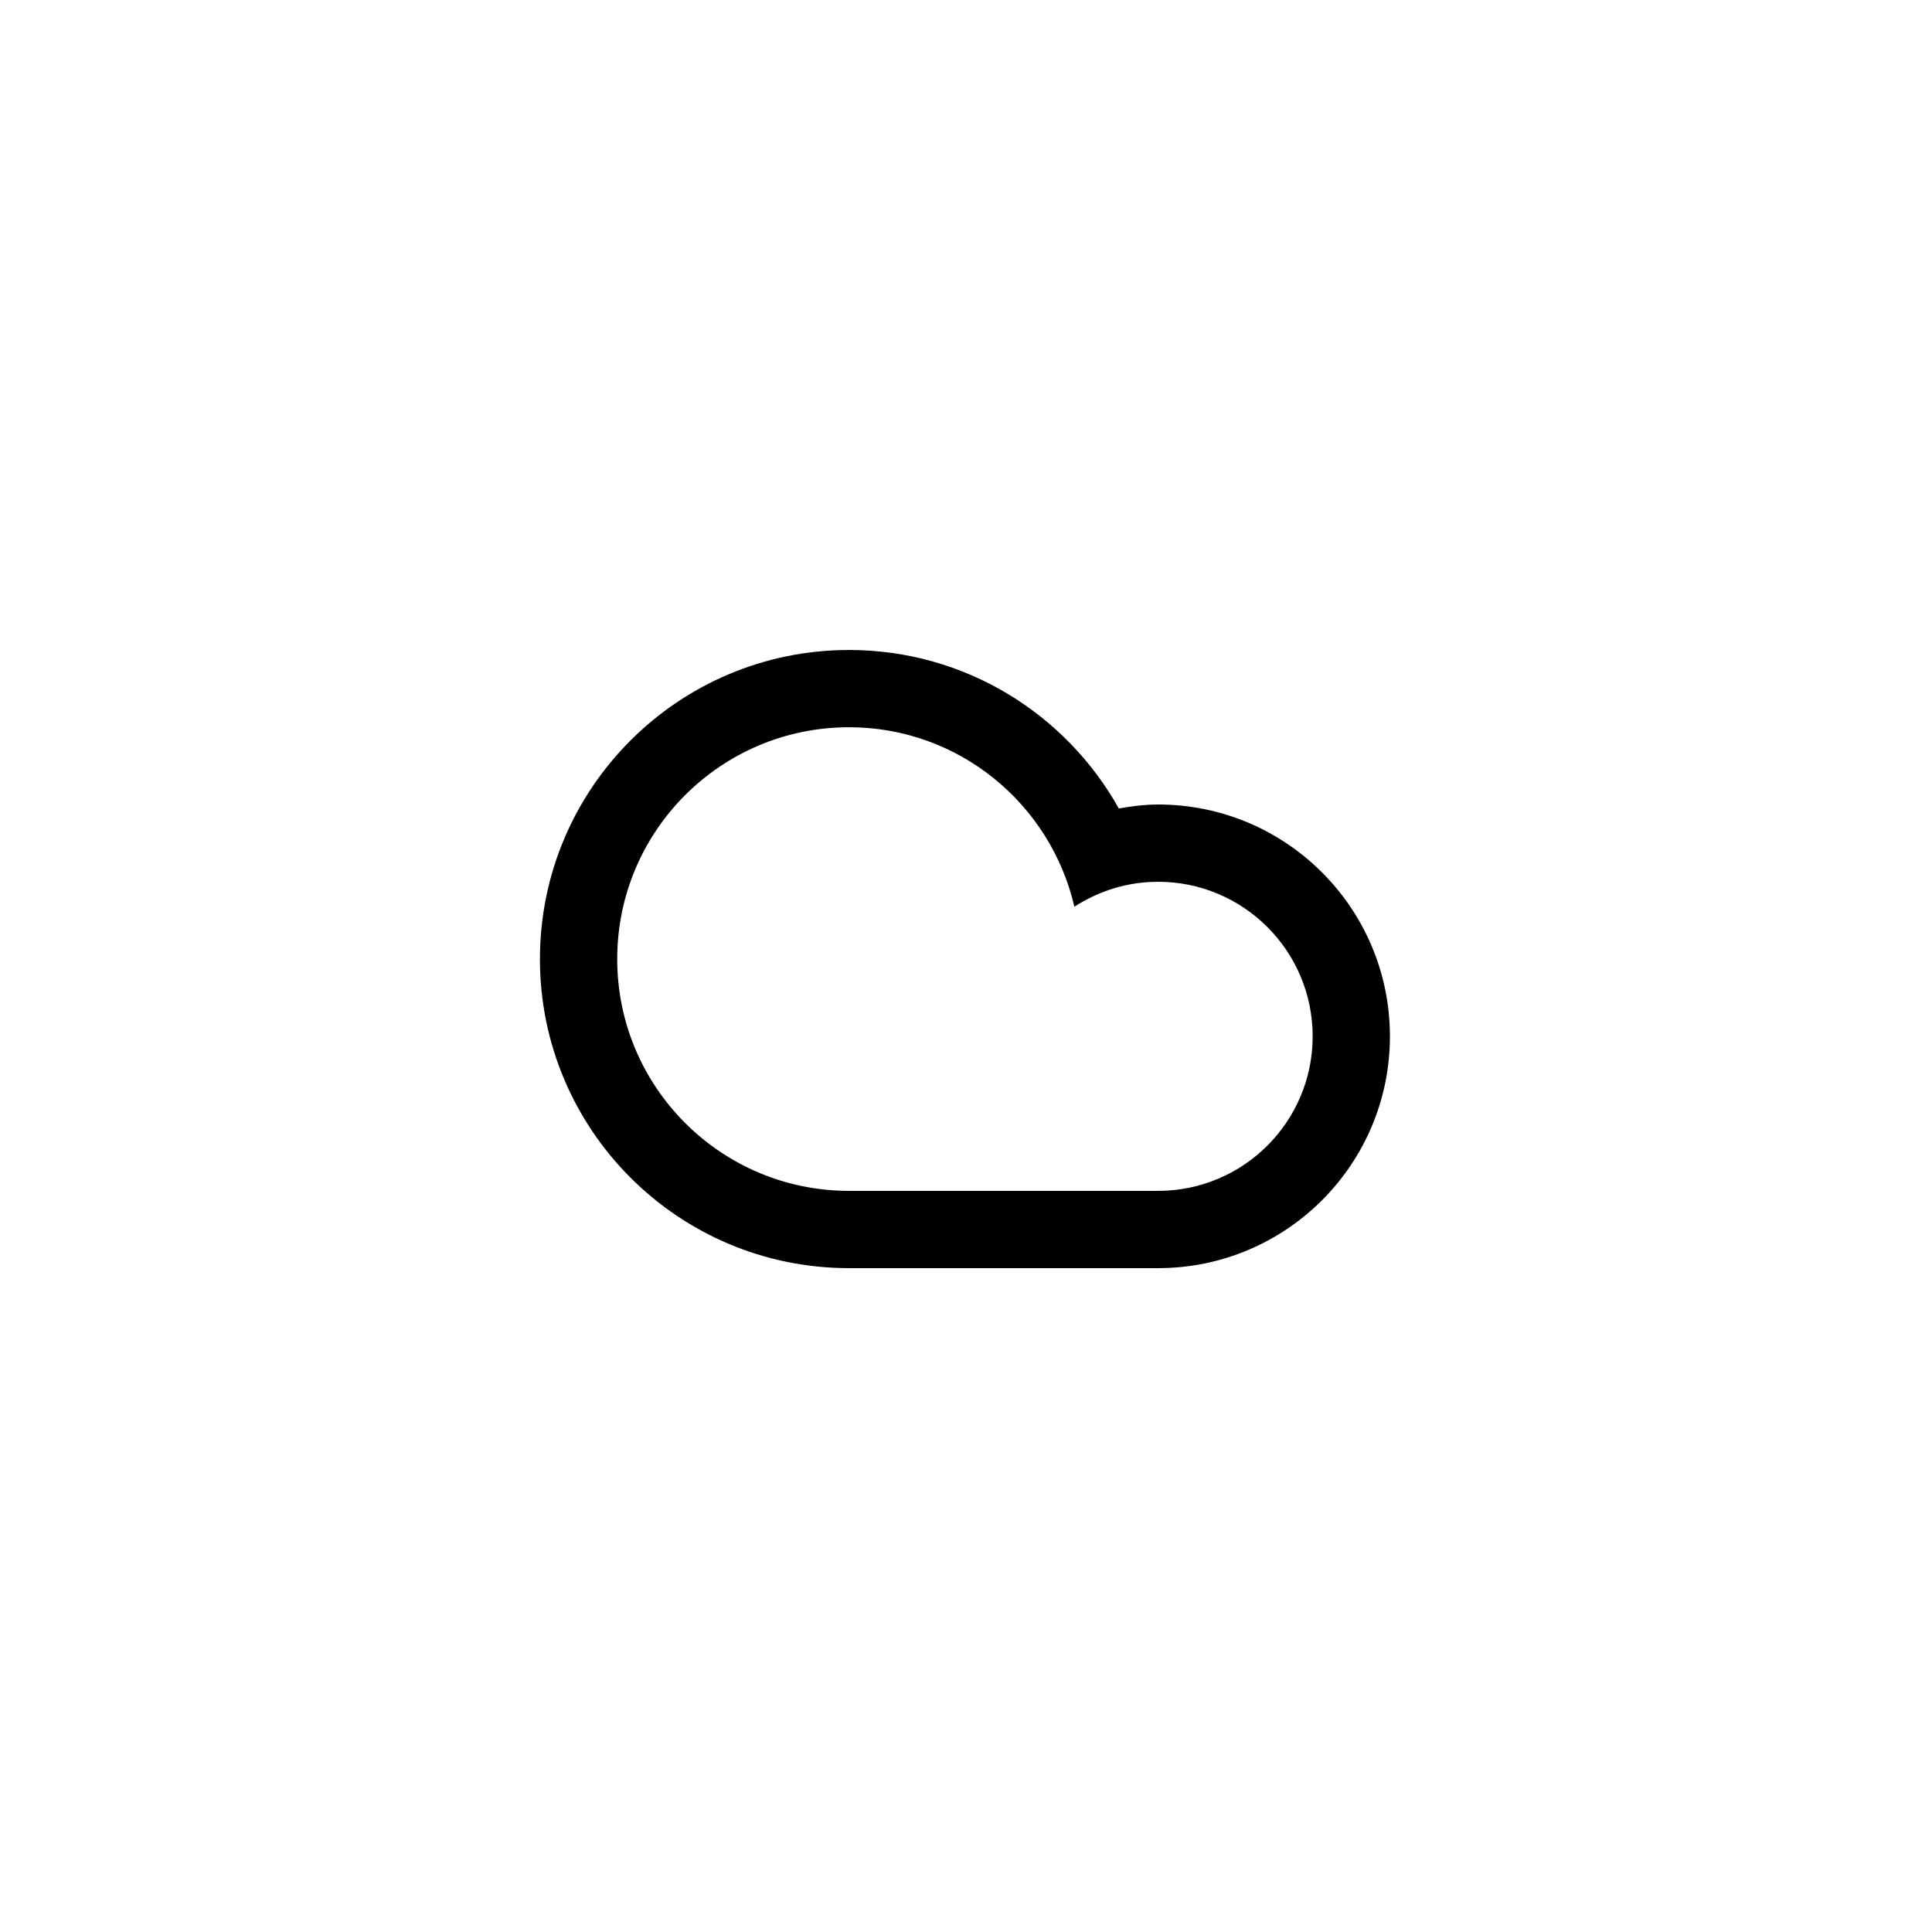
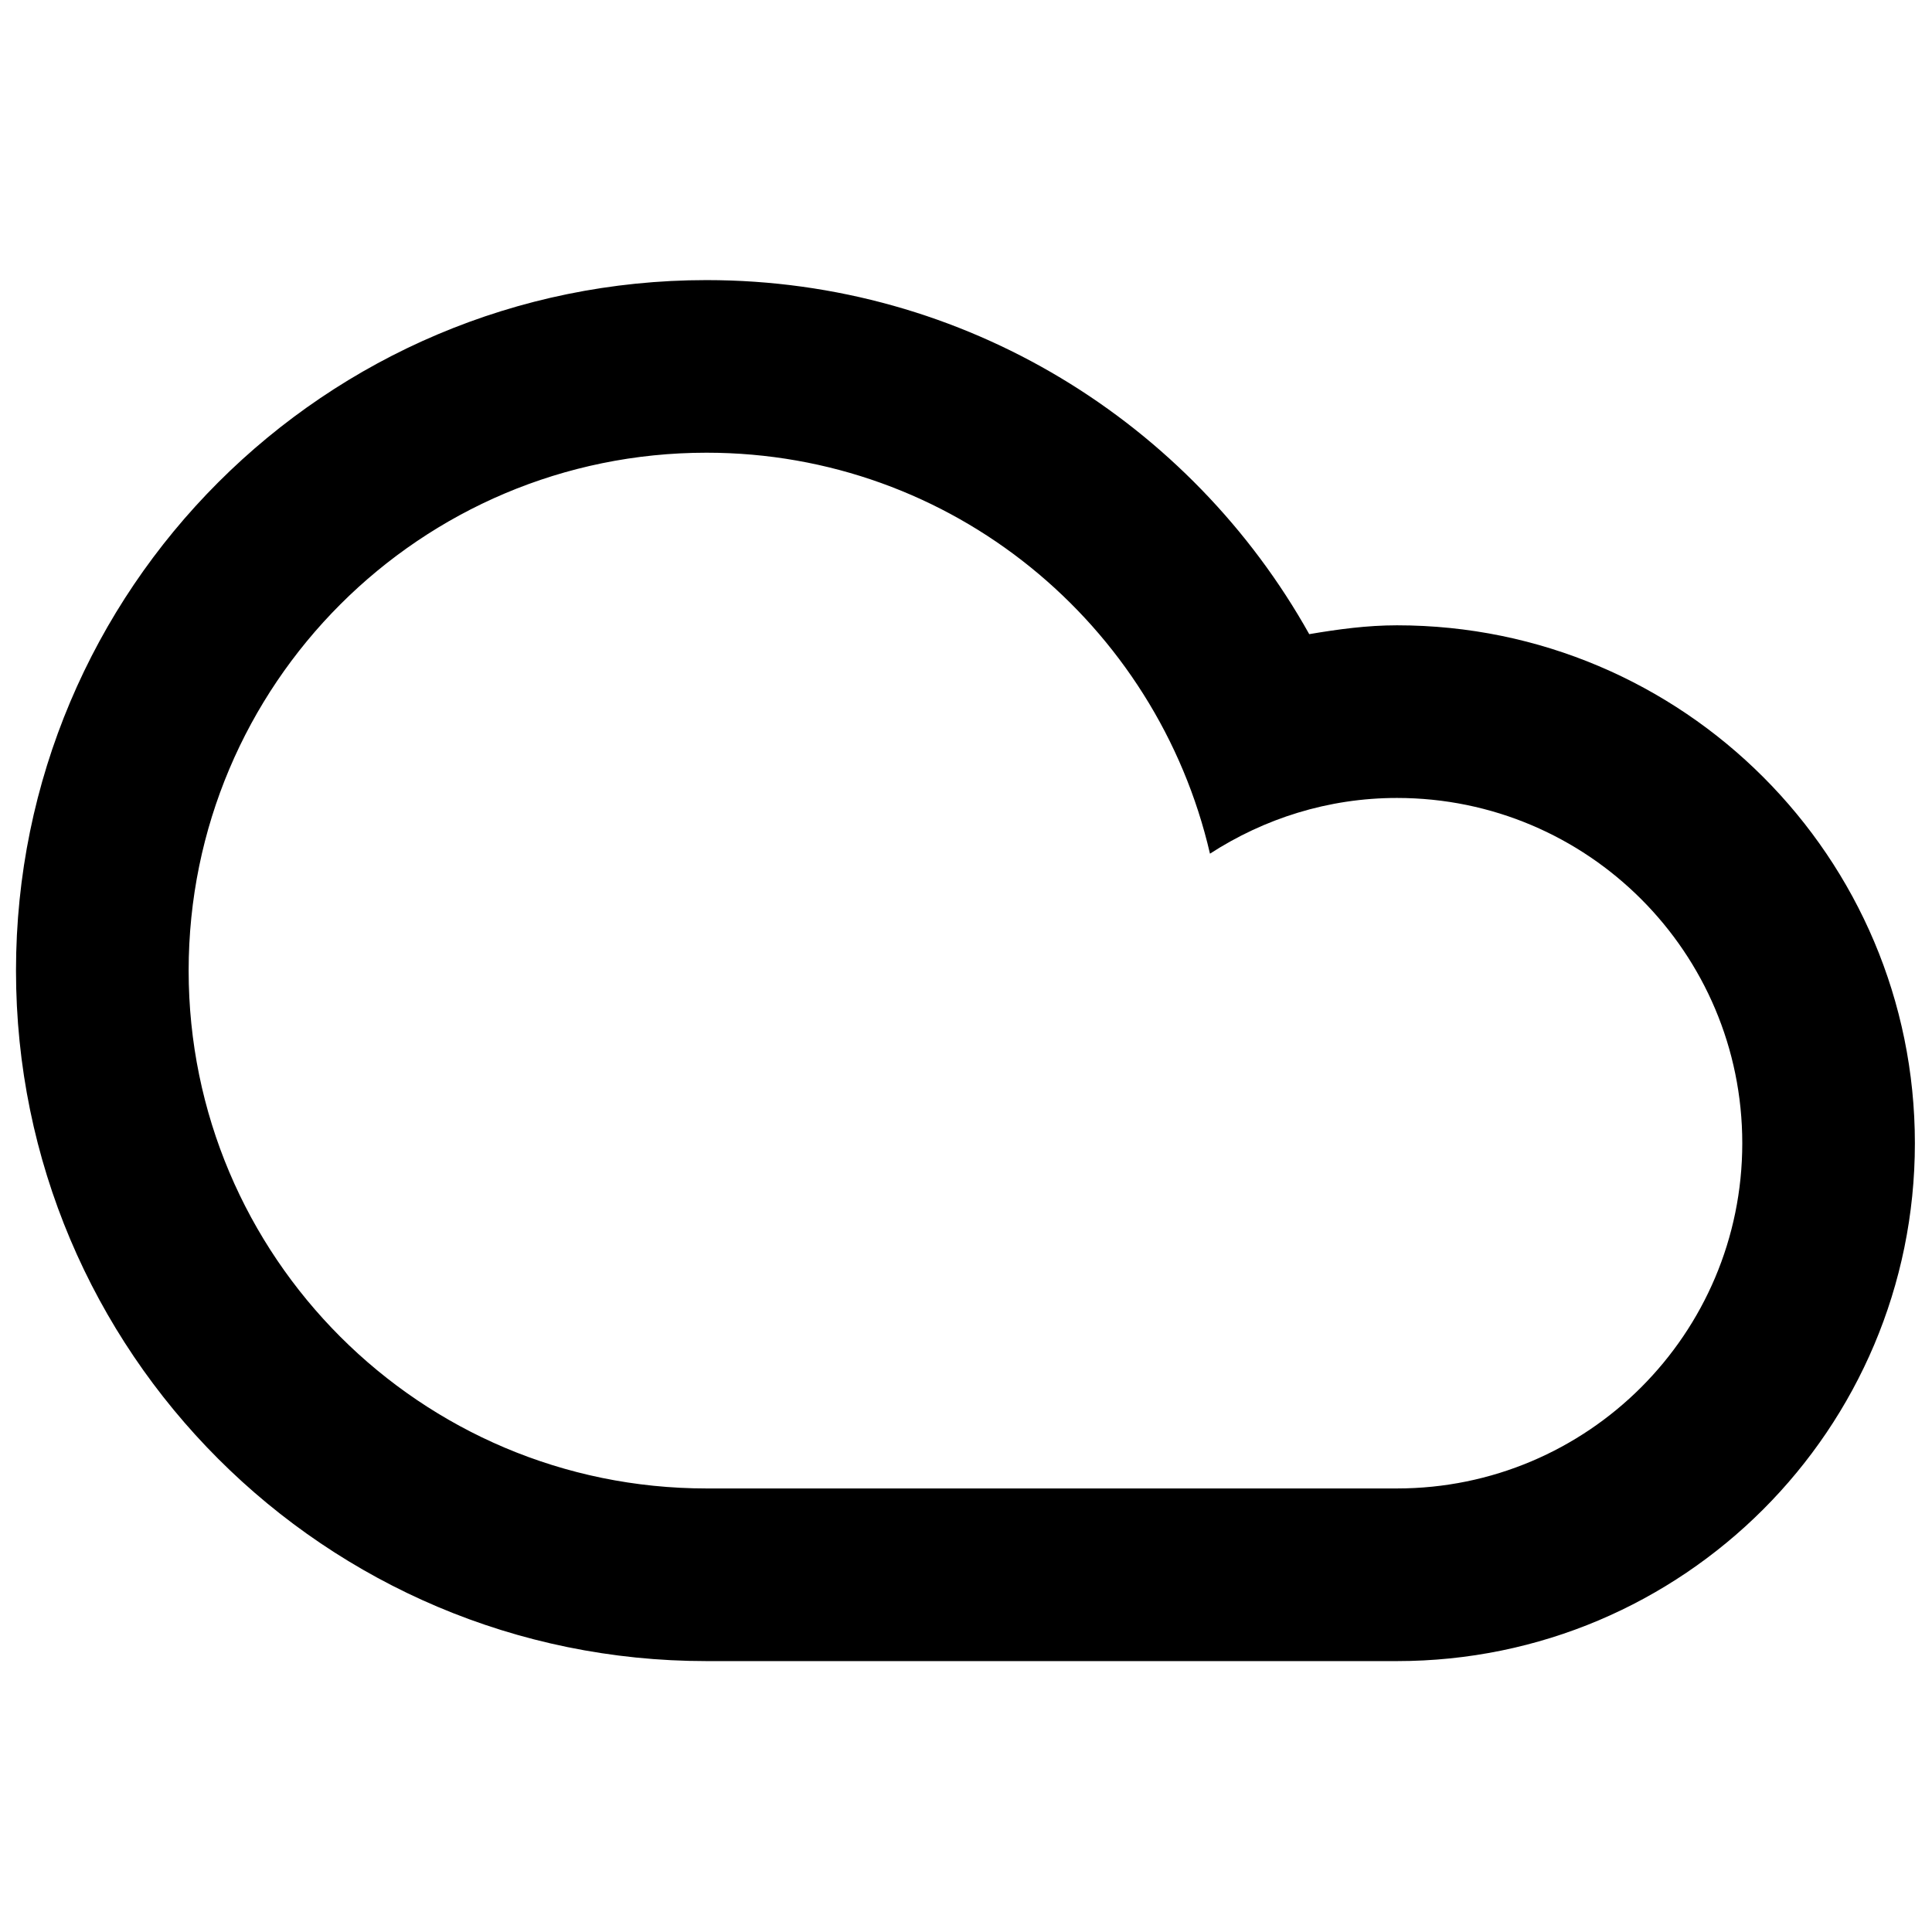
<svg xmlns="http://www.w3.org/2000/svg" version="1.1" id="Layer_1" x="0px" y="0px" width="100px" height="100px" viewBox="0 0 100 100" enable-background="new 0 0 100 100" xml:space="preserve">
-   <path fill-rule="evenodd" clip-rule="evenodd" d="M43.945,65.639c-8.835,0-15.998-7.162-15.998-15.998  c0-8.836,7.163-15.998,15.998-15.998c6.004,0,11.229,3.312,13.965,8.203c0.664-0.113,1.338-0.205,2.033-0.205  c6.627,0,11.999,5.373,11.999,12c0,6.625-5.372,11.998-11.999,11.998C57.168,65.639,47.143,65.639,43.945,65.639z M59.943,61.639  c4.418,0,8-3.582,8-7.998c0-4.418-3.582-8-8-8c-1.6,0-3.082,0.481-4.333,1.291c-1.231-5.316-5.974-9.29-11.665-9.29  c-6.626,0-11.998,5.372-11.998,11.999c0,6.626,5.372,11.998,11.998,11.998C47.562,61.639,56.924,61.639,59.943,61.639z" />
+   <defs id="defs7" />
+   <path d="m 36.568,85.978 c -19.737,0 -35.74,-16 -35.74,-35.74 0,-19.74 16.002,-35.74 35.74,-35.74 13.413,0 25.086,7.399 31.198,18.326 1.483,-0.252 2.989,-0.458 4.542,-0.458 14.805,0 26.806,12.003 26.806,26.808 0,14.8 -12.001,26.804 -26.806,26.804 -6.199,0 -28.595,0 -35.74,0 z m 35.74,-8.936 c 9.87,0 17.872,-8.002 17.872,-17.868 0,-9.87 -8.002,-17.872 -17.872,-17.872 -3.574,0 -6.885,1.075 -9.68,2.884 C 59.878,32.31 49.282,23.432 36.568,23.432 c -14.803,0 -26.804,12.001 -26.804,26.806 0,14.803 12.001,26.804 26.804,26.804 8.08,0 28.995,0 35.74,0 z" id="path2" style="clip-rule:evenodd;fill-rule:evenodd;stroke-width:2.234" />
</svg>
